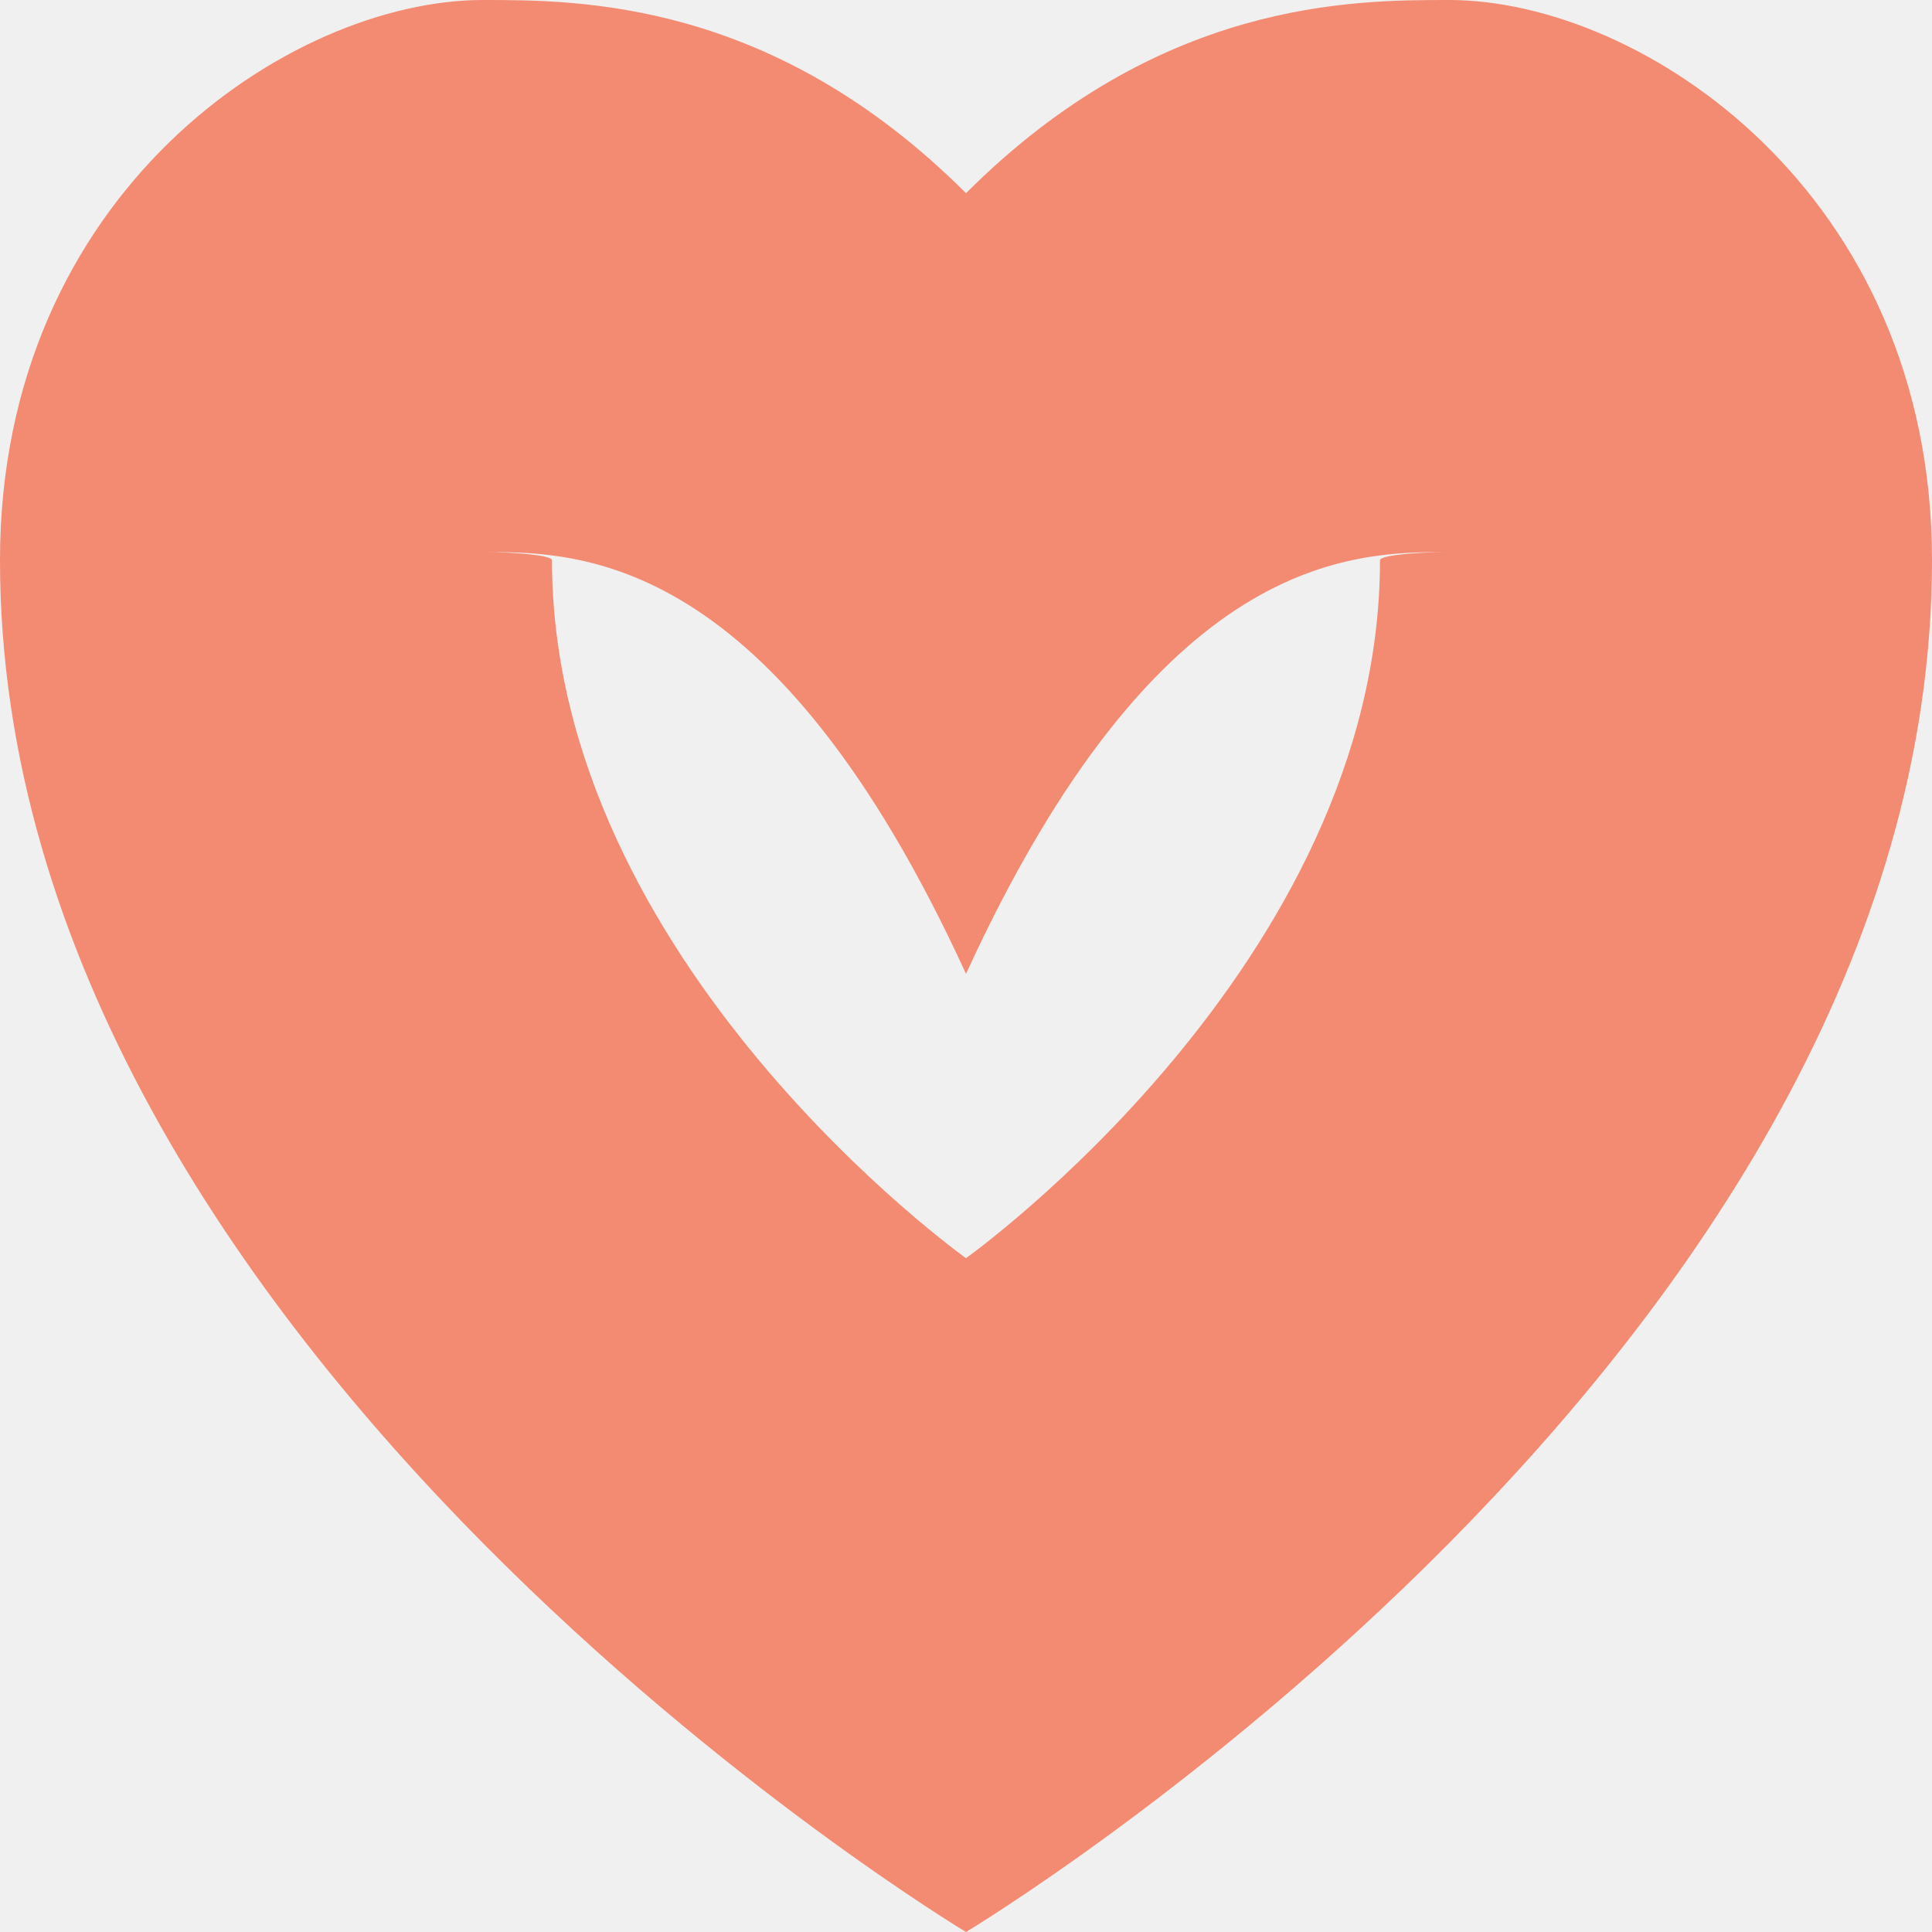
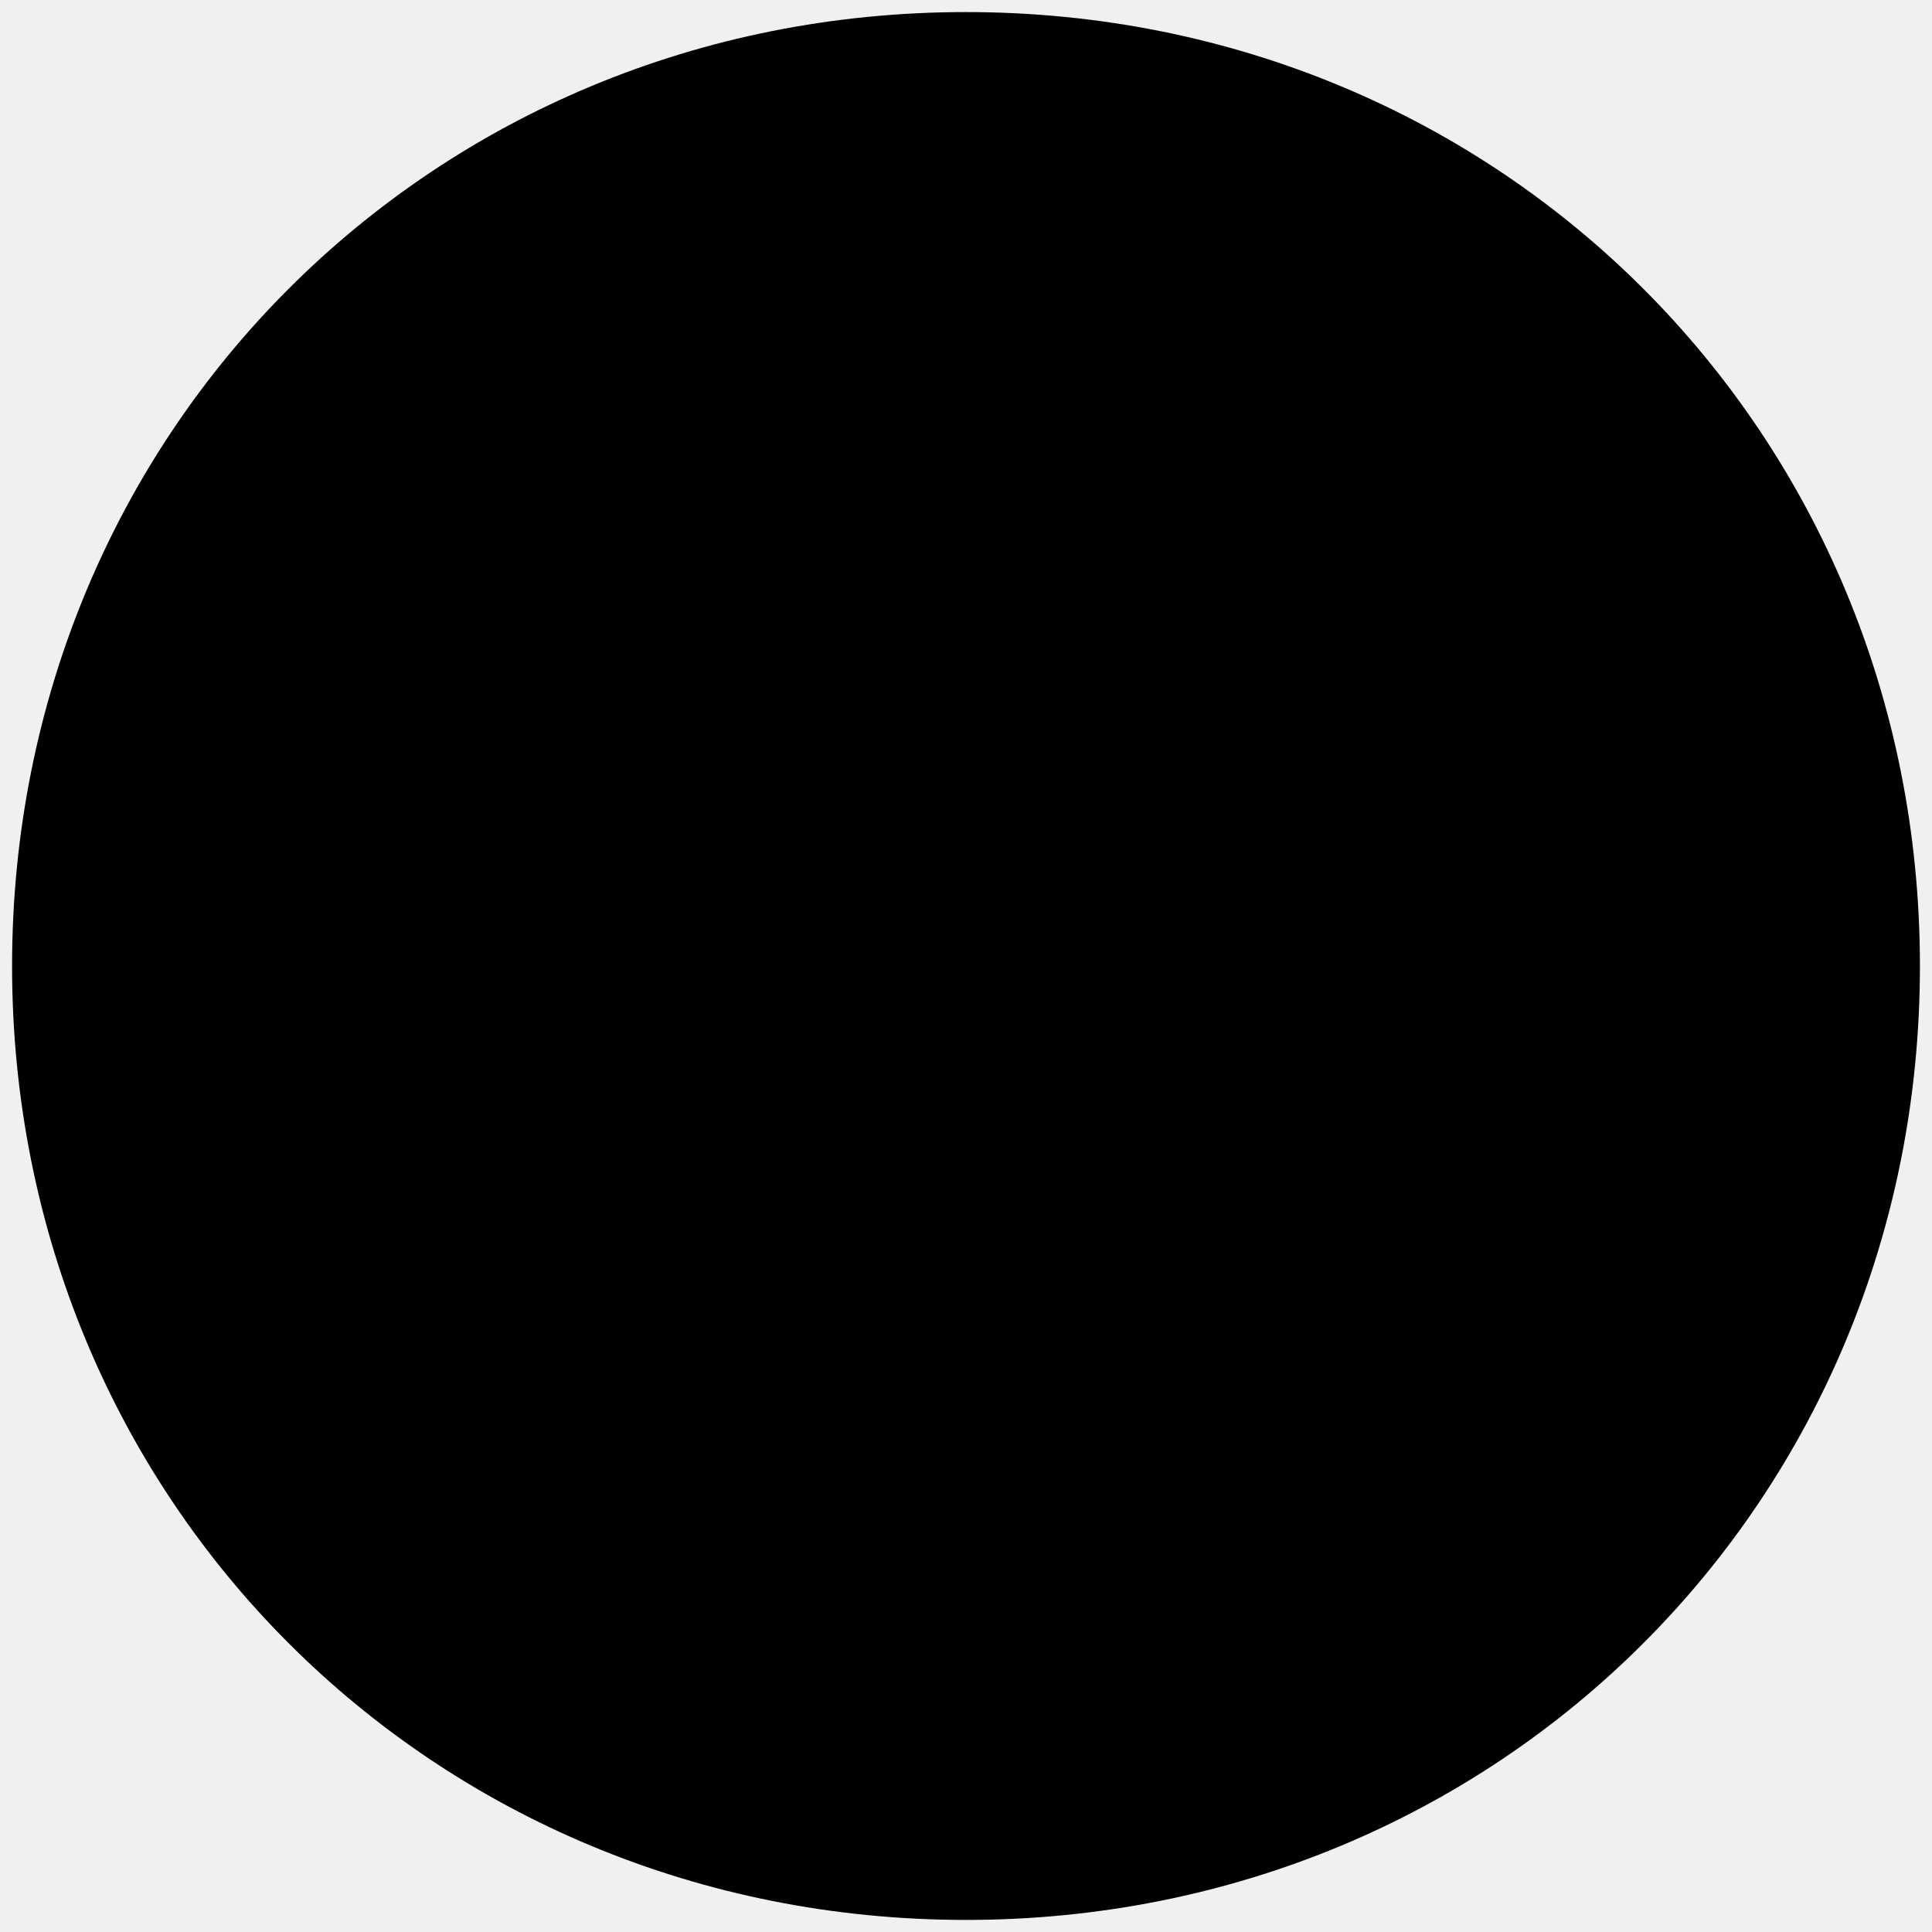
- <svg xmlns="http://www.w3.org/2000/svg" version="1.1" width="35px" height="35px">
-   <g transform="matrix(1 0 0 1 -820 -328 )">
-     <path d="M 837.5 345.642  C 834 338  830.5 338  828.75 338  C 829.25 338  830 338.052  830 338.15  C 830 345.451  837.5 350.793  837.5 350.793  C 837.5 350.793  845 345.451  845 338.15  C 845 338.052  845.75 338  846.25 338  C 844.5 338  841 338  837.5 345.642  Z " fill-rule="nonzero" fill="#ffffff" stroke="none" fill-opacity="0" />
-     <path d="M 837.5 331.5  C 834 328  830.5 328  828.75 328  C 825.25 328  820 331.5  820 338.15  C 820 352.5  837.5 363  837.5 363  C 837.5 363  855 352.5  855 338.15  C 855 331.5  849.75 328  846.25 328  C 844.5 328  841 328  837.5 331.5  Z M 837.5 345.642  C 841 338  844.5 338  846.25 338  C 845.75 338  845 338.052  845 338.15  C 845 345.451  837.5 350.793  837.5 350.793  C 837.5 350.793  830 345.451  830 338.15  C 830 338.052  829.25 338  828.75 338  C 830.5 338  834 338  837.5 345.642  Z " fill-rule="nonzero" fill="#f6370b" stroke="none" fill-opacity="0.549" />
+ <svg xmlns="http://www.w3.org/2000/svg" version="1.1" width="80px" height="80px">
+   <g transform="matrix(1 0 0 1 -305 -245 )">
+     <path d="M 345 245.5  C 367.12 245.5  384.5 262.88  384.5 285  C 384.5 307.12  367.12 324.5  345 324.5  C 322.88 324.5  305.5 307.12  305.5 285  C 305.5 262.88  322.88 245.5  345 245.5  Z " fill-rule="nonzero" fill="#000000" stroke="none" />
  </g>
</svg>
